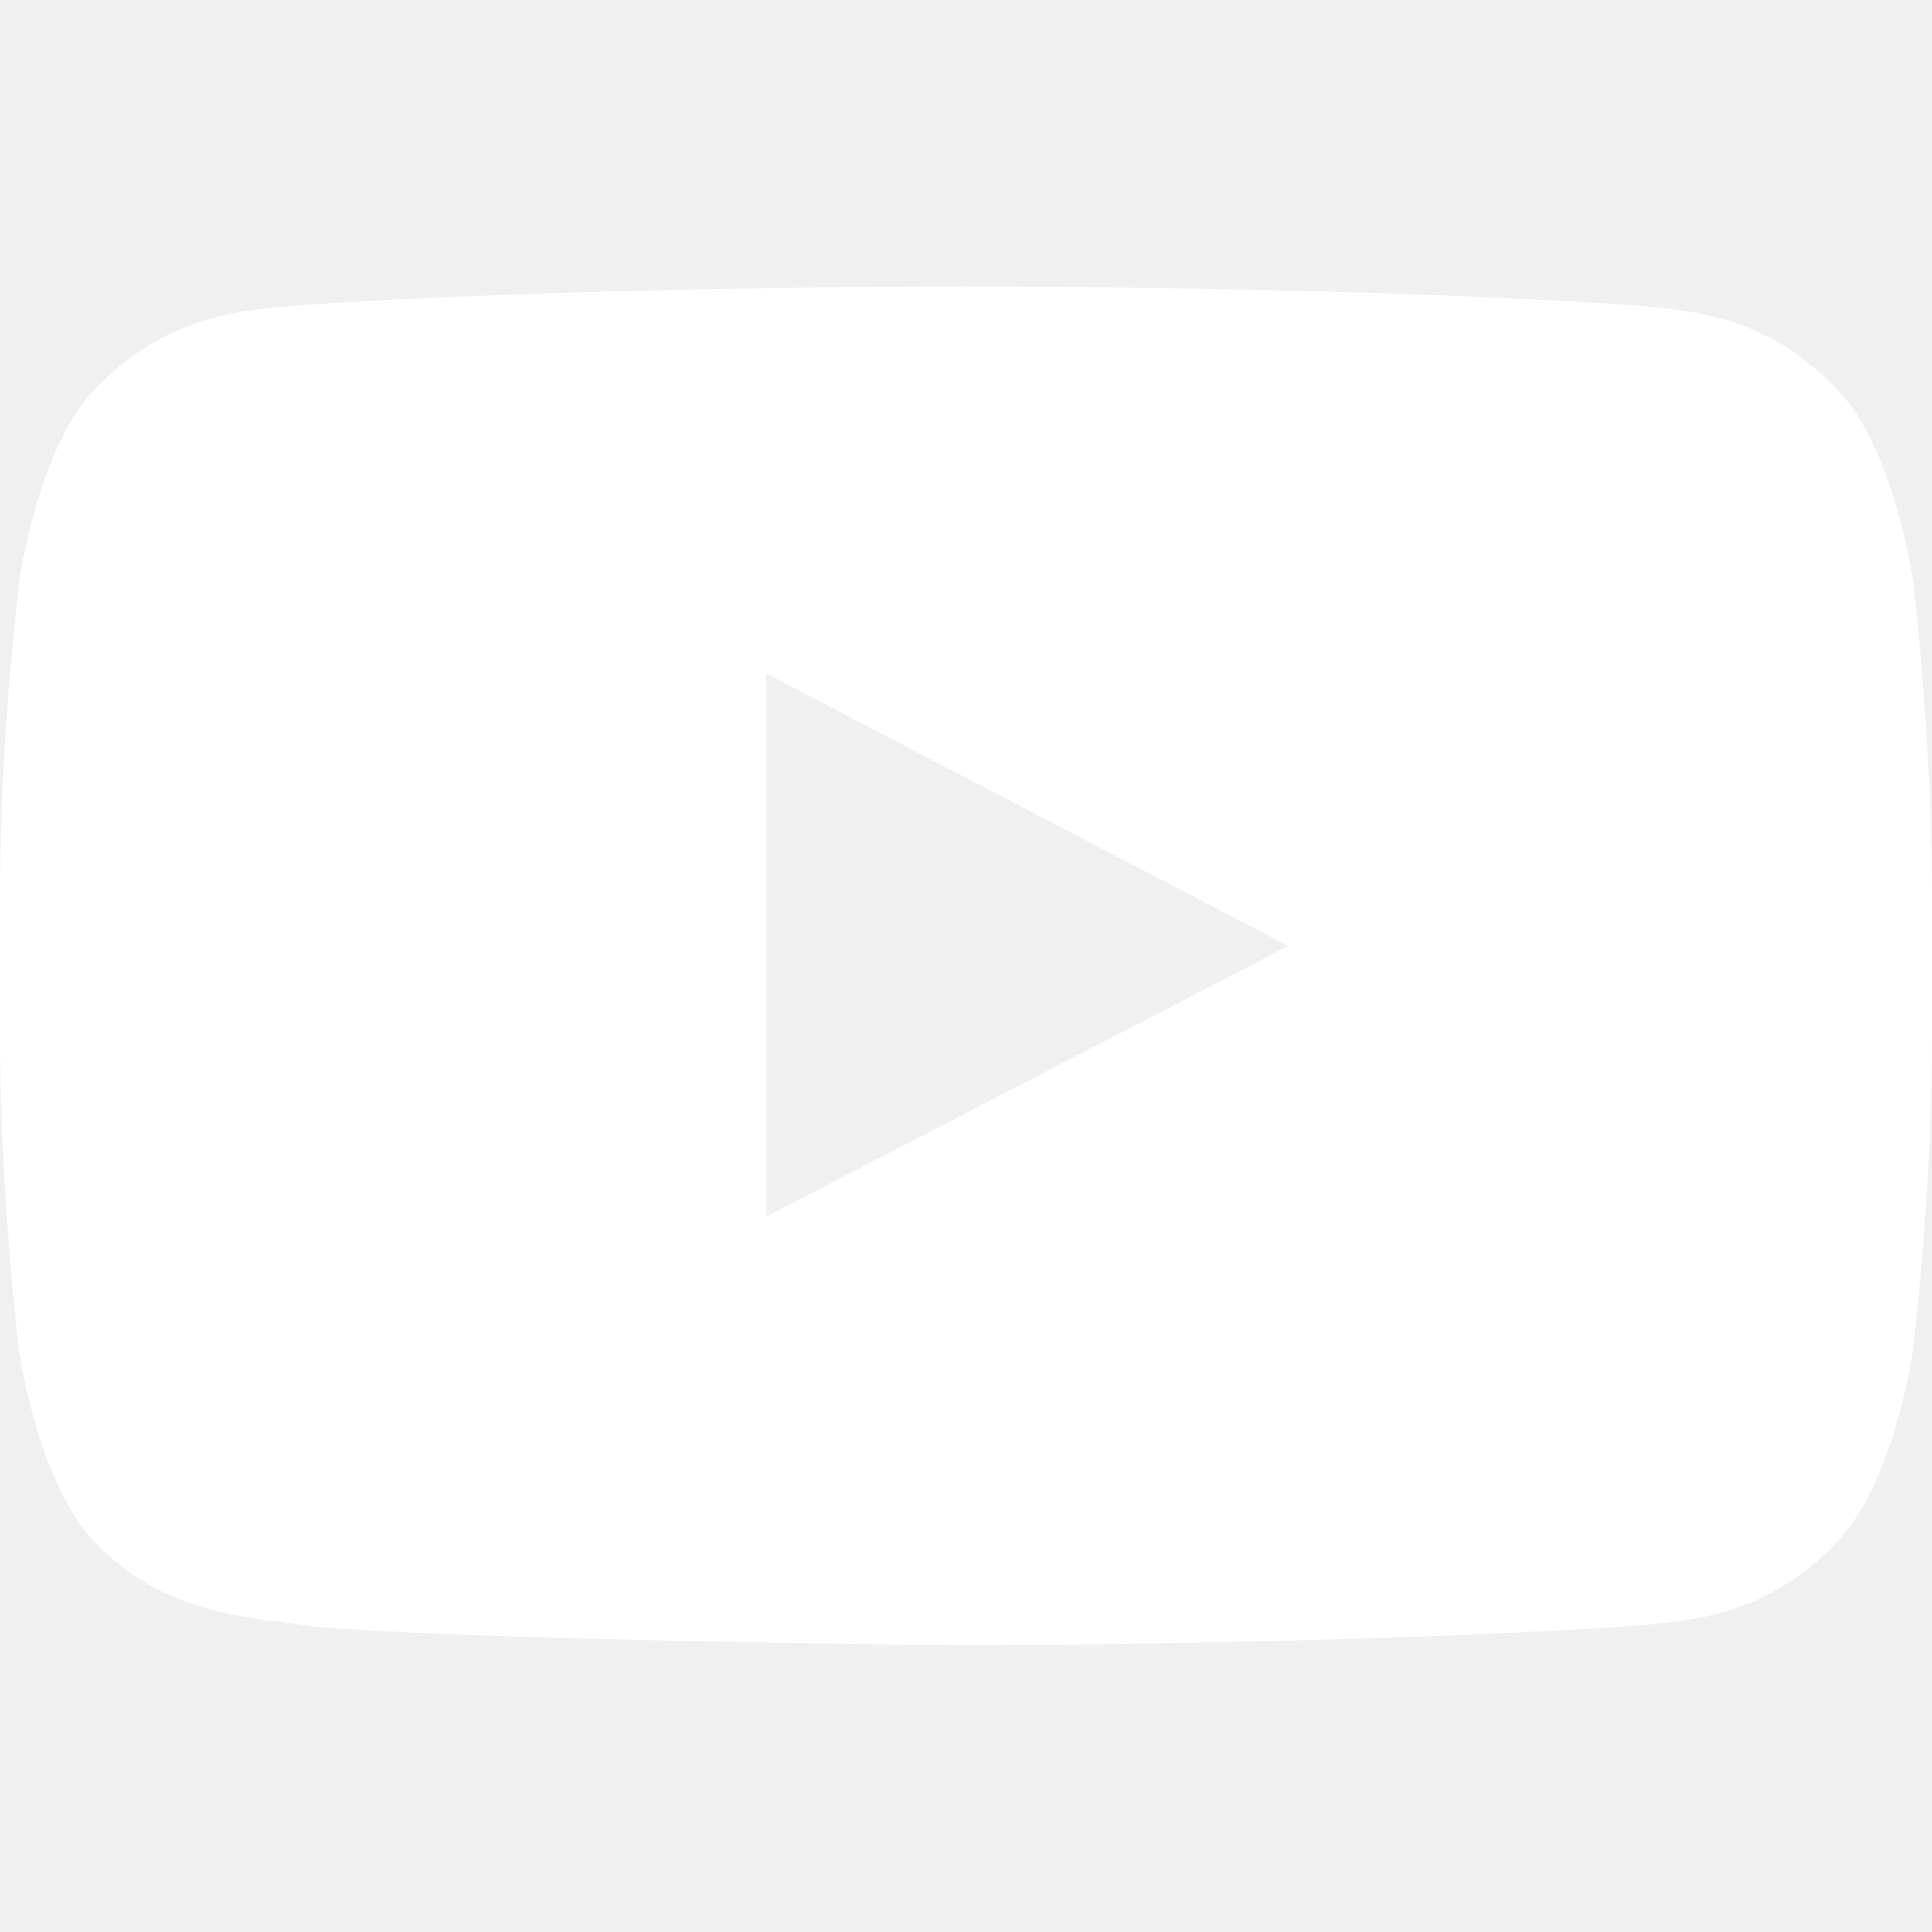
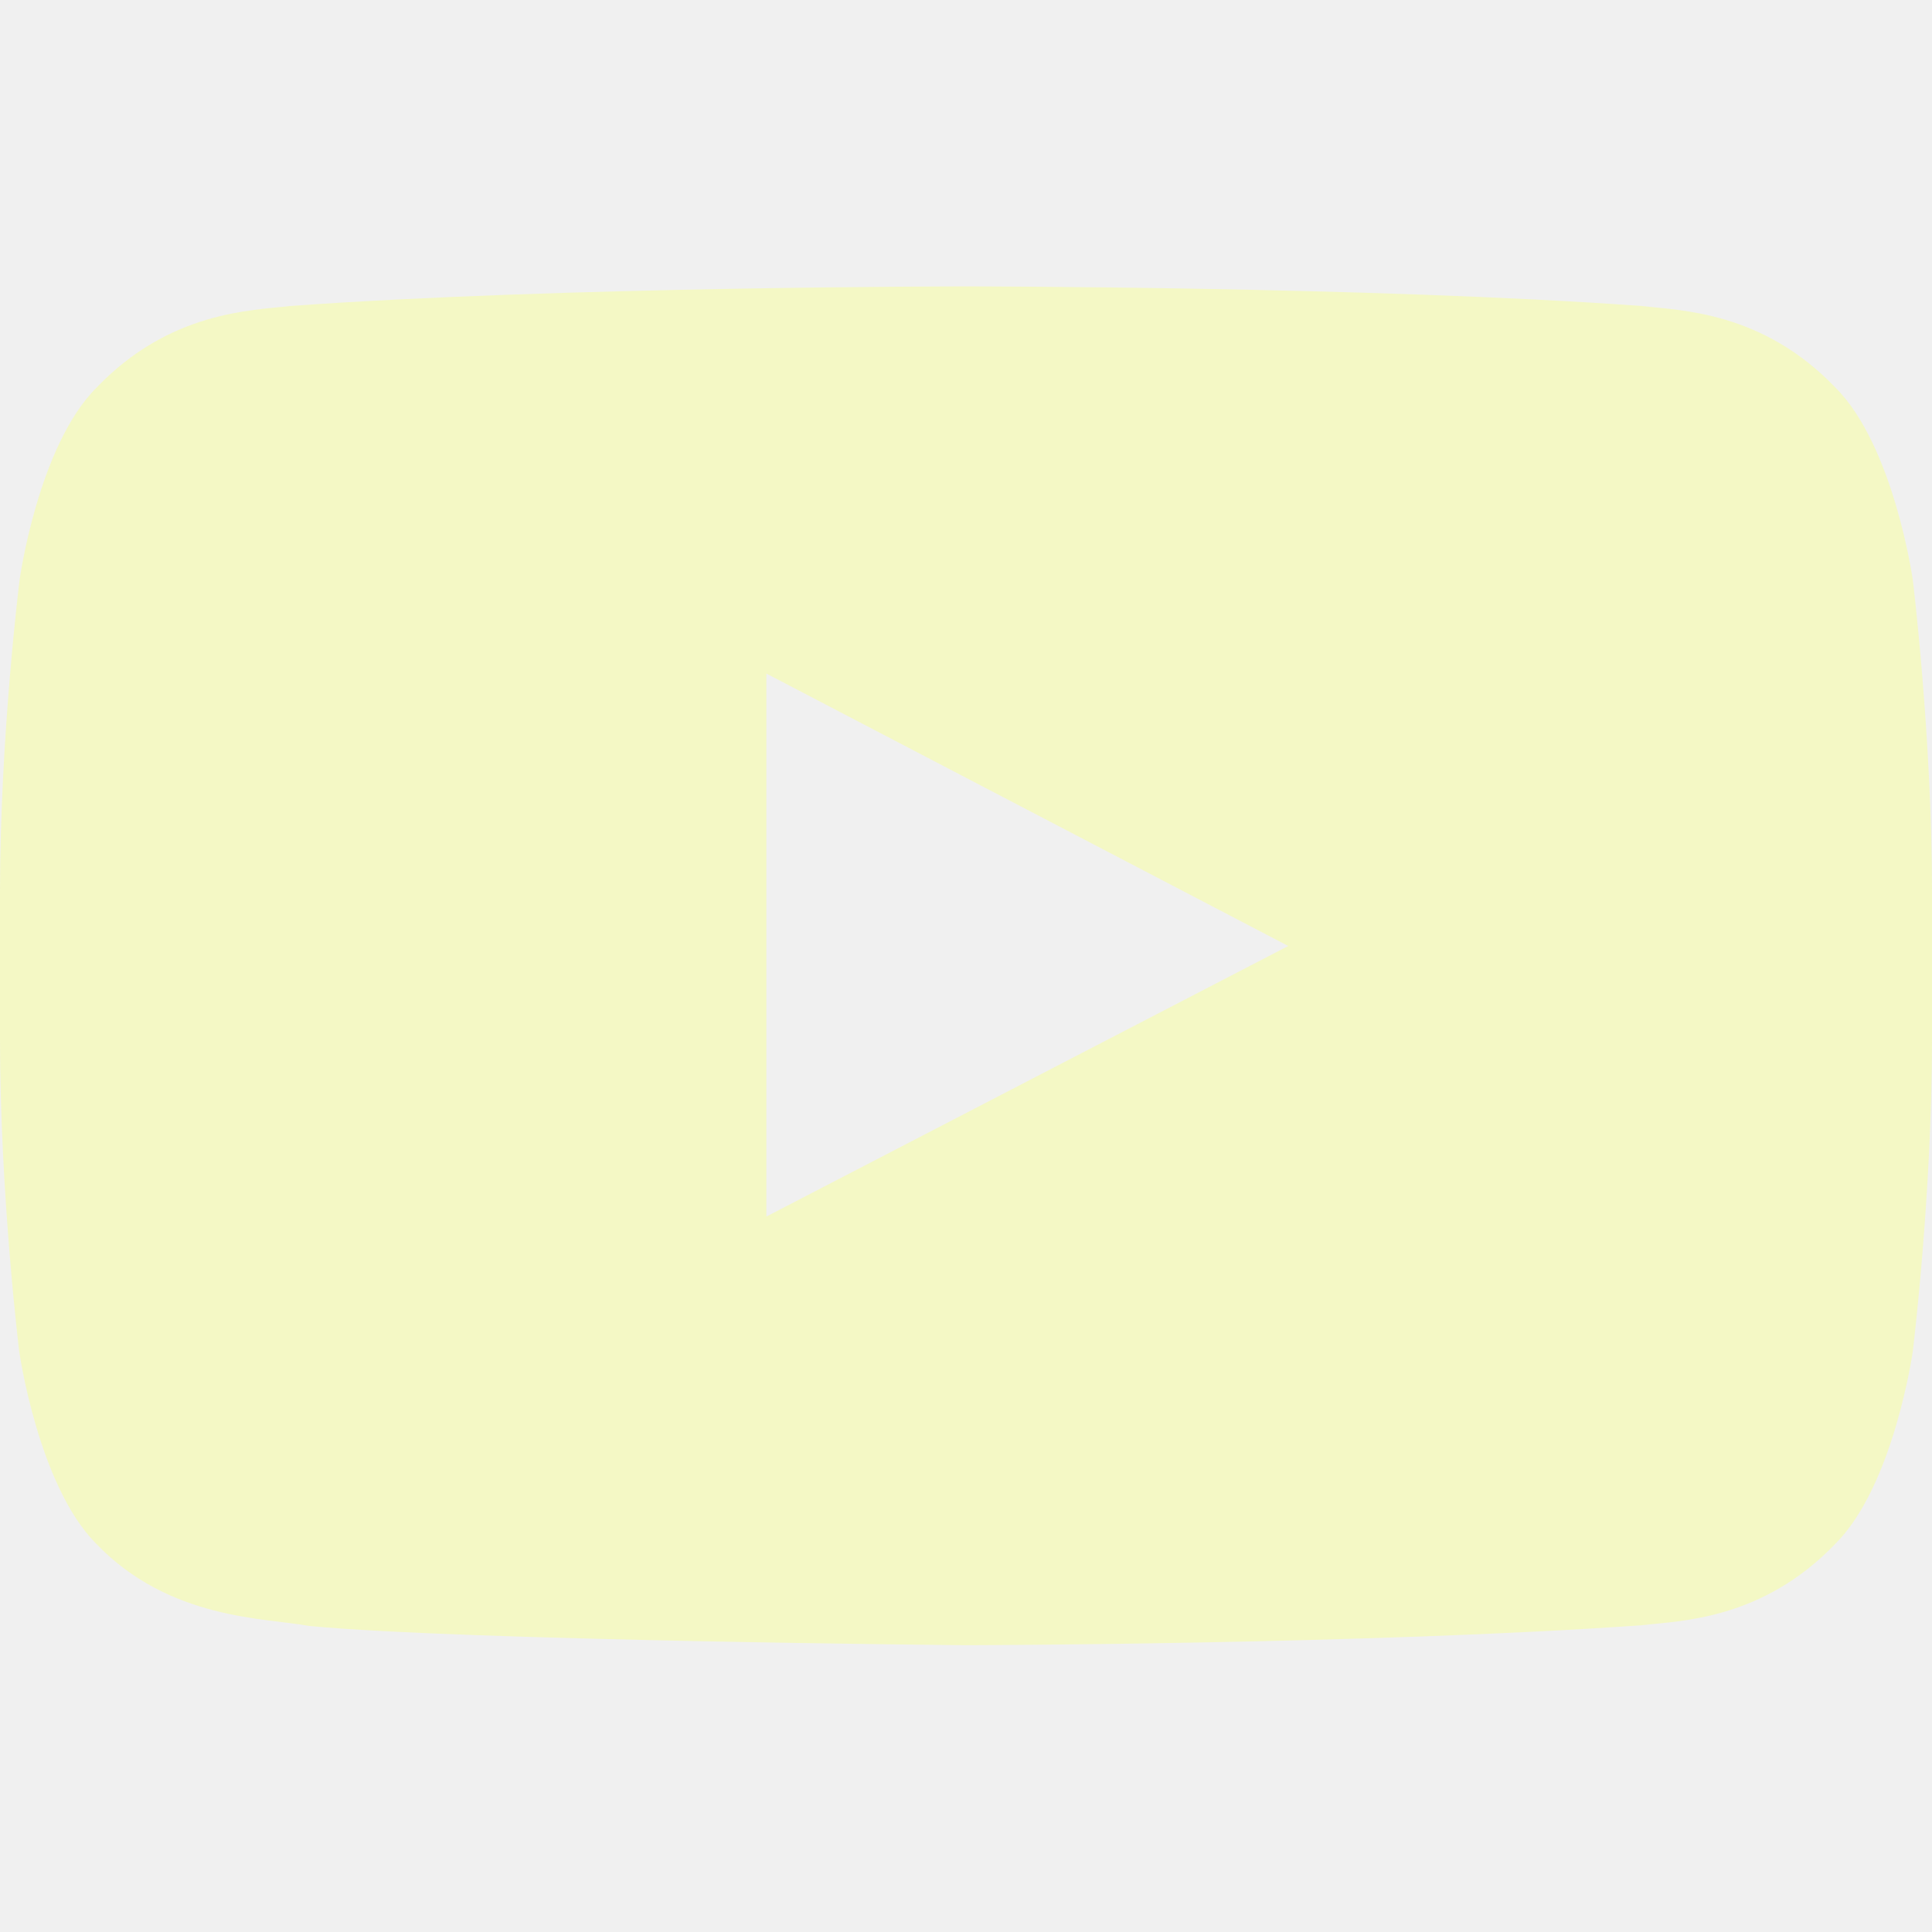
- <svg xmlns="http://www.w3.org/2000/svg" width="48" height="48" viewBox="0 0 48 48" fill="none">
-   <path d="M47.522 14.4C47.522 14.4 47.053 11.091 45.609 9.638C43.781 7.725 41.737 7.716 40.8 7.603C34.087 7.116 24.009 7.116 24.009 7.116H23.991C23.991 7.116 13.912 7.116 7.2 7.603C6.263 7.716 4.219 7.725 2.391 9.638C0.947 11.091 0.487 14.4 0.487 14.4C0.487 14.4 0 18.291 0 22.172V25.809C0 29.691 0.478 33.581 0.478 33.581C0.478 33.581 0.947 36.891 2.381 38.344C4.209 40.256 6.609 40.191 7.678 40.397C11.522 40.763 24 40.875 24 40.875C24 40.875 34.087 40.856 40.8 40.378C41.737 40.266 43.781 40.256 45.609 38.344C47.053 36.891 47.522 33.581 47.522 33.581C47.522 33.581 48 29.7 48 25.809V22.172C48 18.291 47.522 14.4 47.522 14.4ZM19.041 30.225V16.735L32.006 23.503L19.041 30.225Z" fill="white" />
+ <svg xmlns="http://www.w3.org/2000/svg" width="25" height="25" viewBox="0 0 25 25" fill="none">
+   <path d="M24.751 7.5C24.751 7.5 24.507 5.776 23.755 5.02C22.803 4.023 21.738 4.019 21.25 3.96C17.754 3.706 12.505 3.706 12.505 3.706H12.495C12.495 3.706 7.246 3.706 3.75 3.96C3.262 4.019 2.197 4.023 1.245 5.02C0.493 5.776 0.254 7.5 0.254 7.5C0.254 7.5 0 9.526 0 11.548V13.442C0 15.464 0.249 17.49 0.249 17.49C0.249 17.49 0.493 19.214 1.24 19.971C2.192 20.967 3.442 20.933 3.999 21.04C6.001 21.23 12.5 21.289 12.5 21.289C12.5 21.289 17.754 21.279 21.25 21.03C21.738 20.972 22.803 20.967 23.755 19.971C24.507 19.214 24.751 17.49 24.751 17.49C24.751 17.49 25 15.469 25 13.442V11.548C25 9.526 24.751 7.5 24.751 7.5ZM9.917 15.742V8.716L16.67 12.241L9.917 15.742Z" fill="#F4F8C5" />
</svg>
